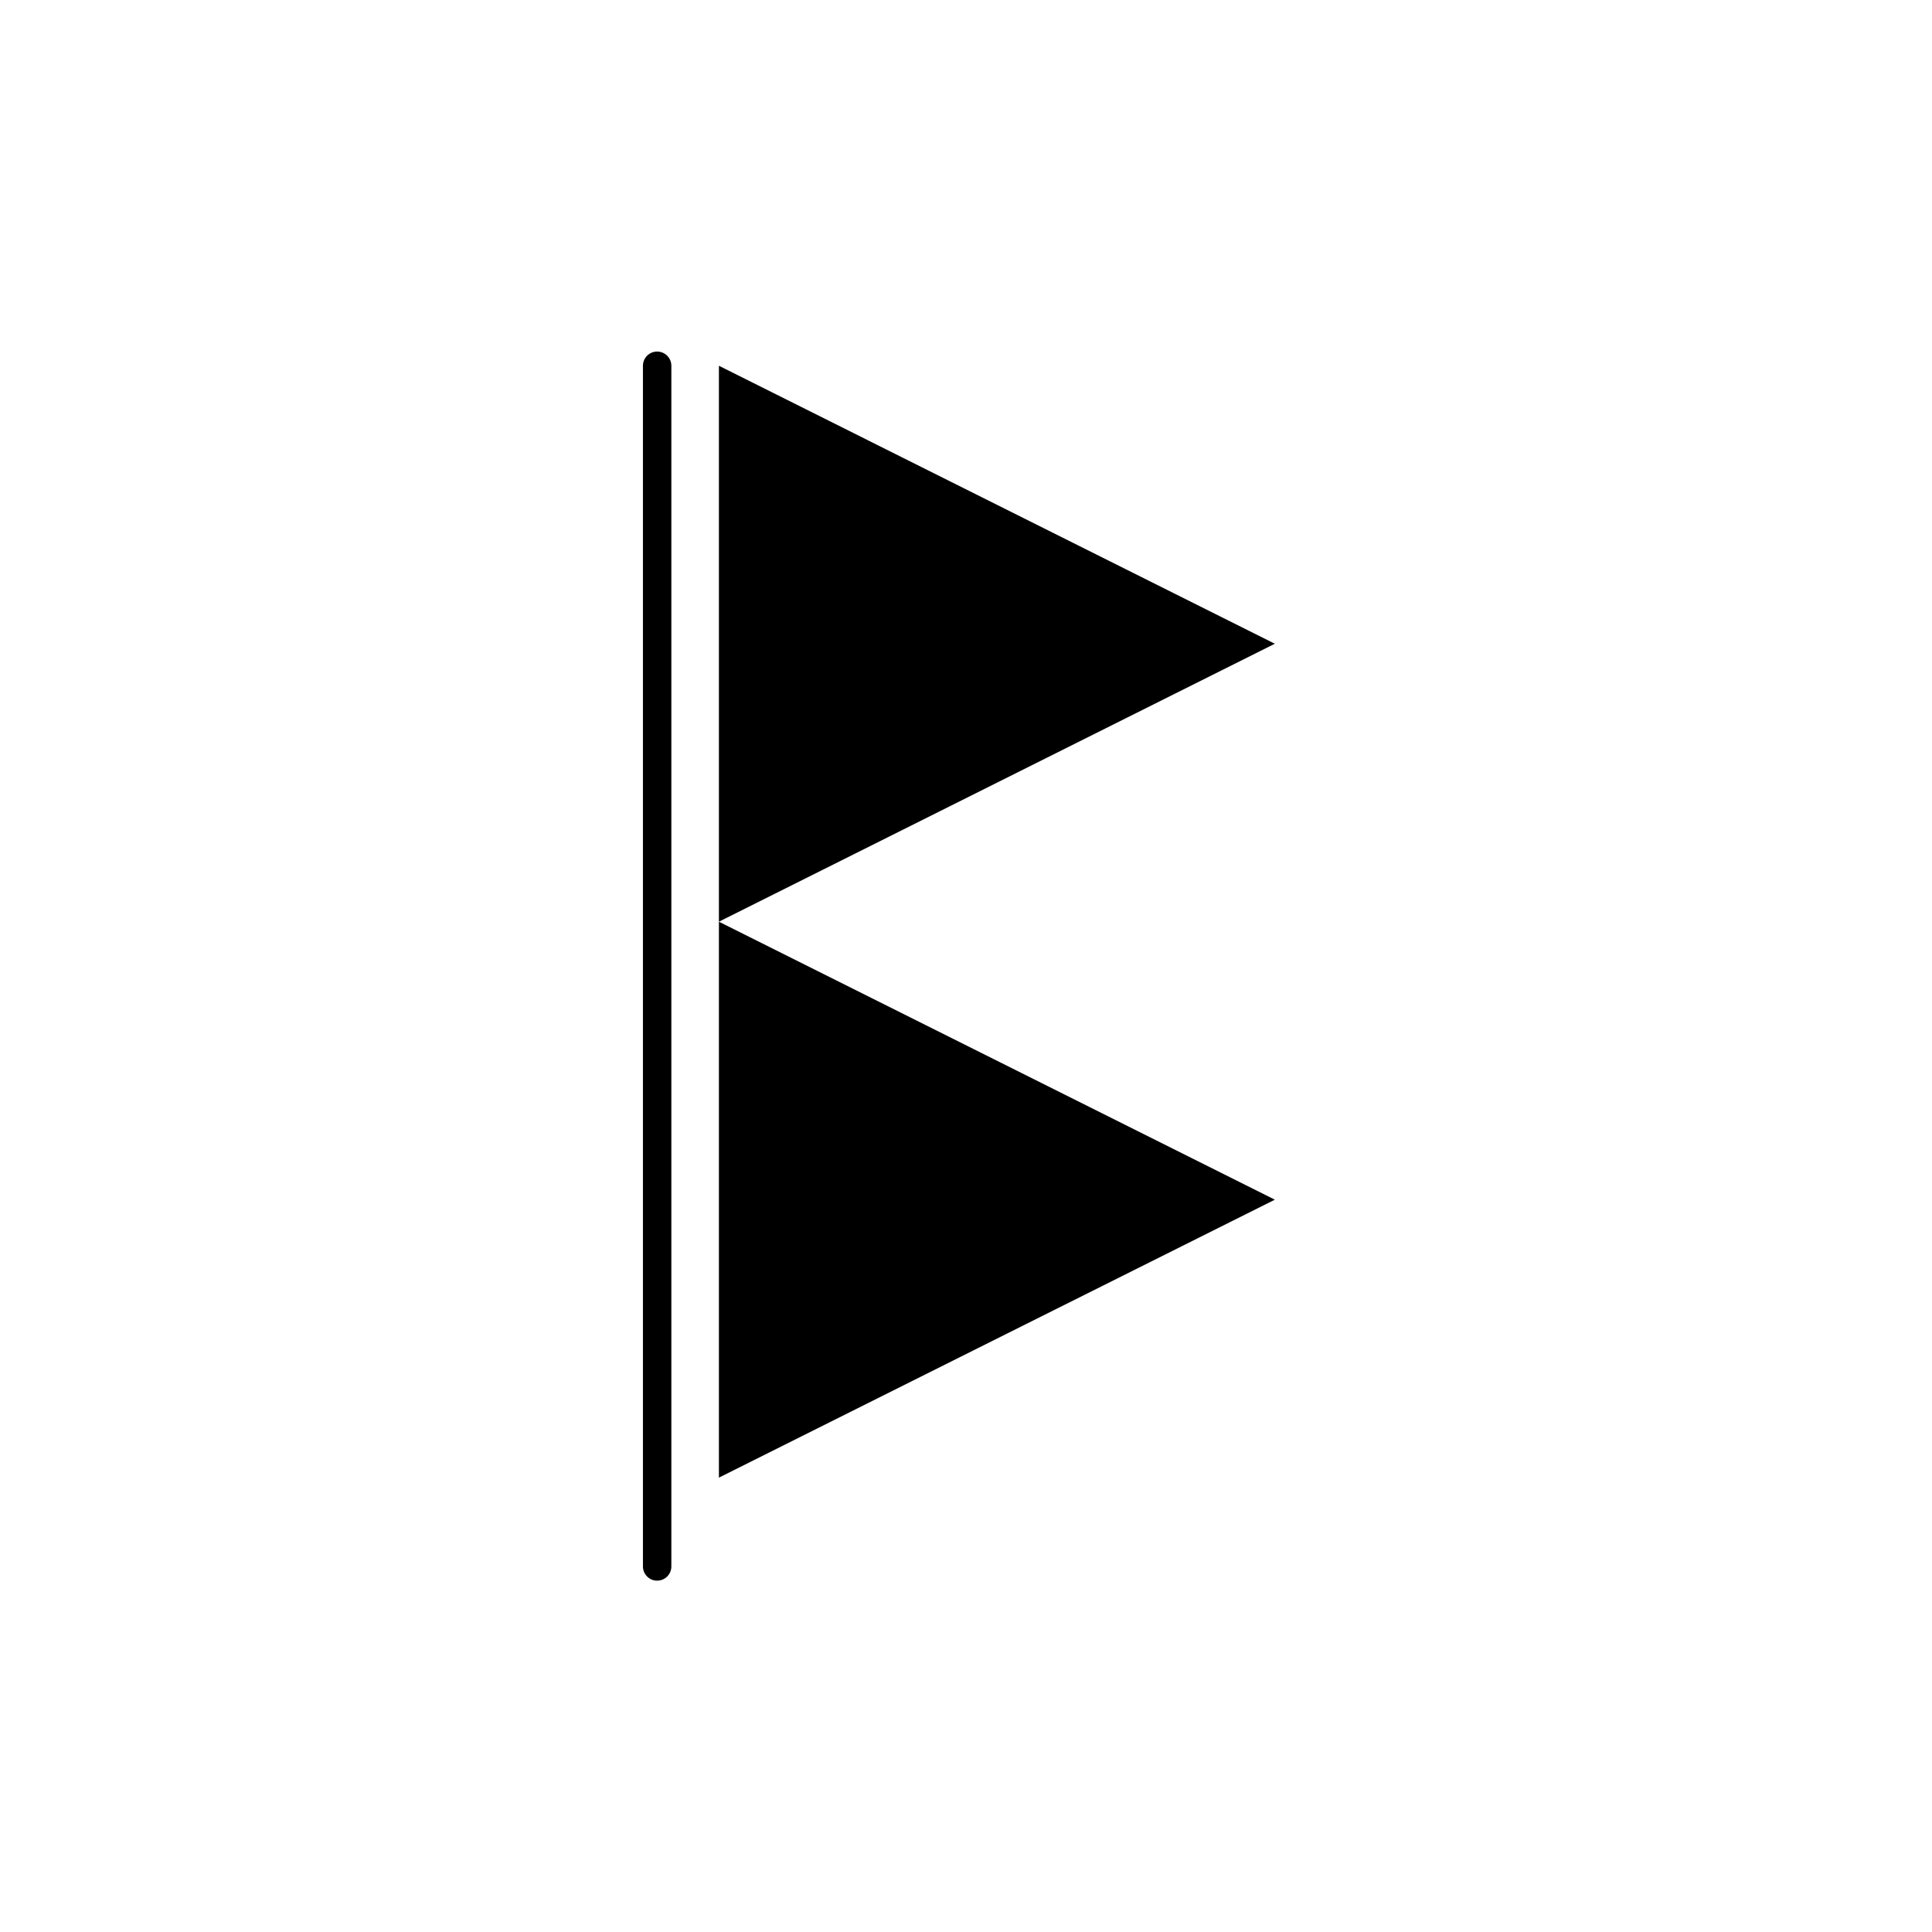
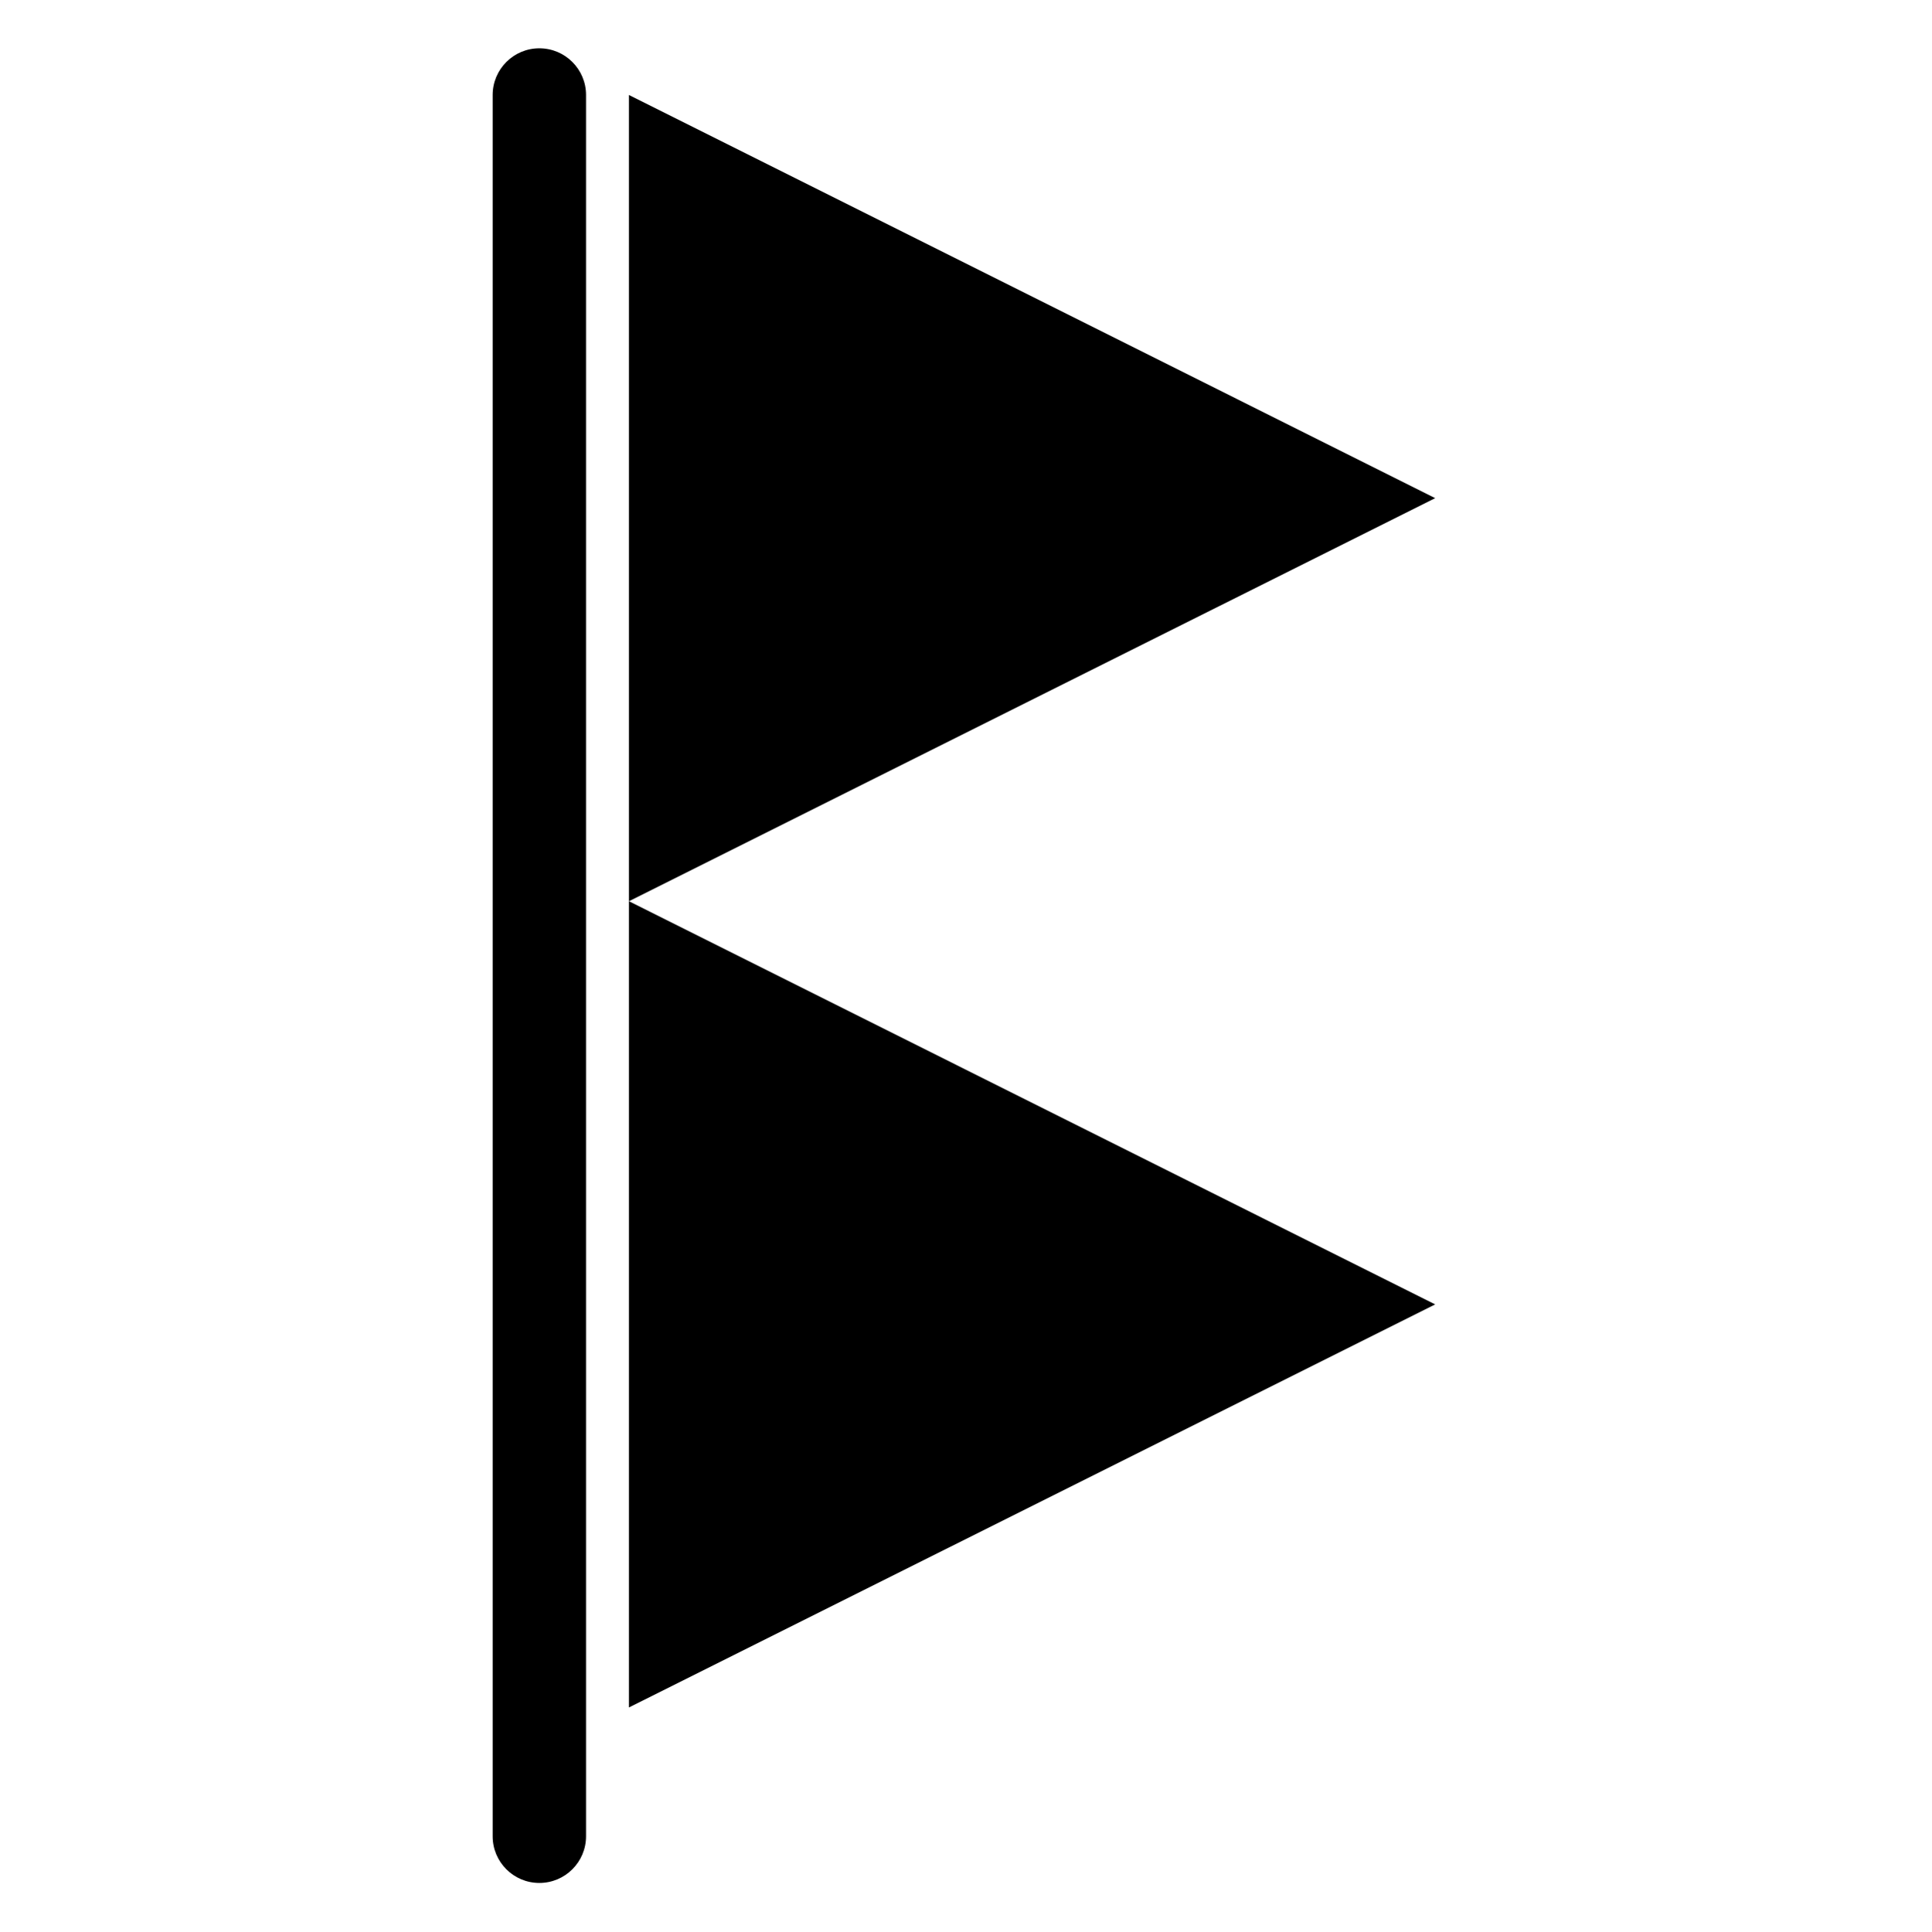
- <svg xmlns="http://www.w3.org/2000/svg" version="1.1" id="Layer_1" x="0px" y="0px" width="283.46px" height="283.46px" viewBox="0 0 283.46 283.46" enable-background="new 0 0 283.46 283.46" xml:space="preserve">
-   <g>
-     <g>
-       <path fill="#010001" d="M96.415,231.911c-1.151,0-2.085-0.934-2.085-2.085V53.665c0-1.151,0.934-2.085,2.085-2.085    s2.085,0.934,2.085,2.085v176.161C98.5,230.977,97.566,231.911,96.415,231.911z" />
-     </g>
-     <g>
-       <path d="M187.044,94.449l-81.565,40.782V53.665L187.044,94.449z" />
-       <path d="M187.044,176.015l-81.565,40.781v-81.565L187.044,176.015z" />
-     </g>
-   </g>
+ <svg xmlns="http://www.w3.org/2000/svg" version="1.1" id="Layer_1" x="0px" y="0px" width="283.465px" height="283.465px" viewBox="0 0 283.465 283.465" enable-background="new 0 0 283.465 283.465" xml:space="preserve">
+   <path fill-rule="evenodd" clip-rule="evenodd" d="M210.656,73.116l-118.34,59.167V13.943L210.656,73.116z M210.656,191.462  l-118.34,59.16v-118.34L210.656,191.462z M86.018,269.525V13.943c0-3.782-3.072-6.854-6.854-6.854c-3.782,0-6.854,3.072-6.854,6.854  v255.583c0,3.788,3.073,6.854,6.854,6.854C82.945,276.38,86.018,273.313,86.018,269.525z" />
</svg>
